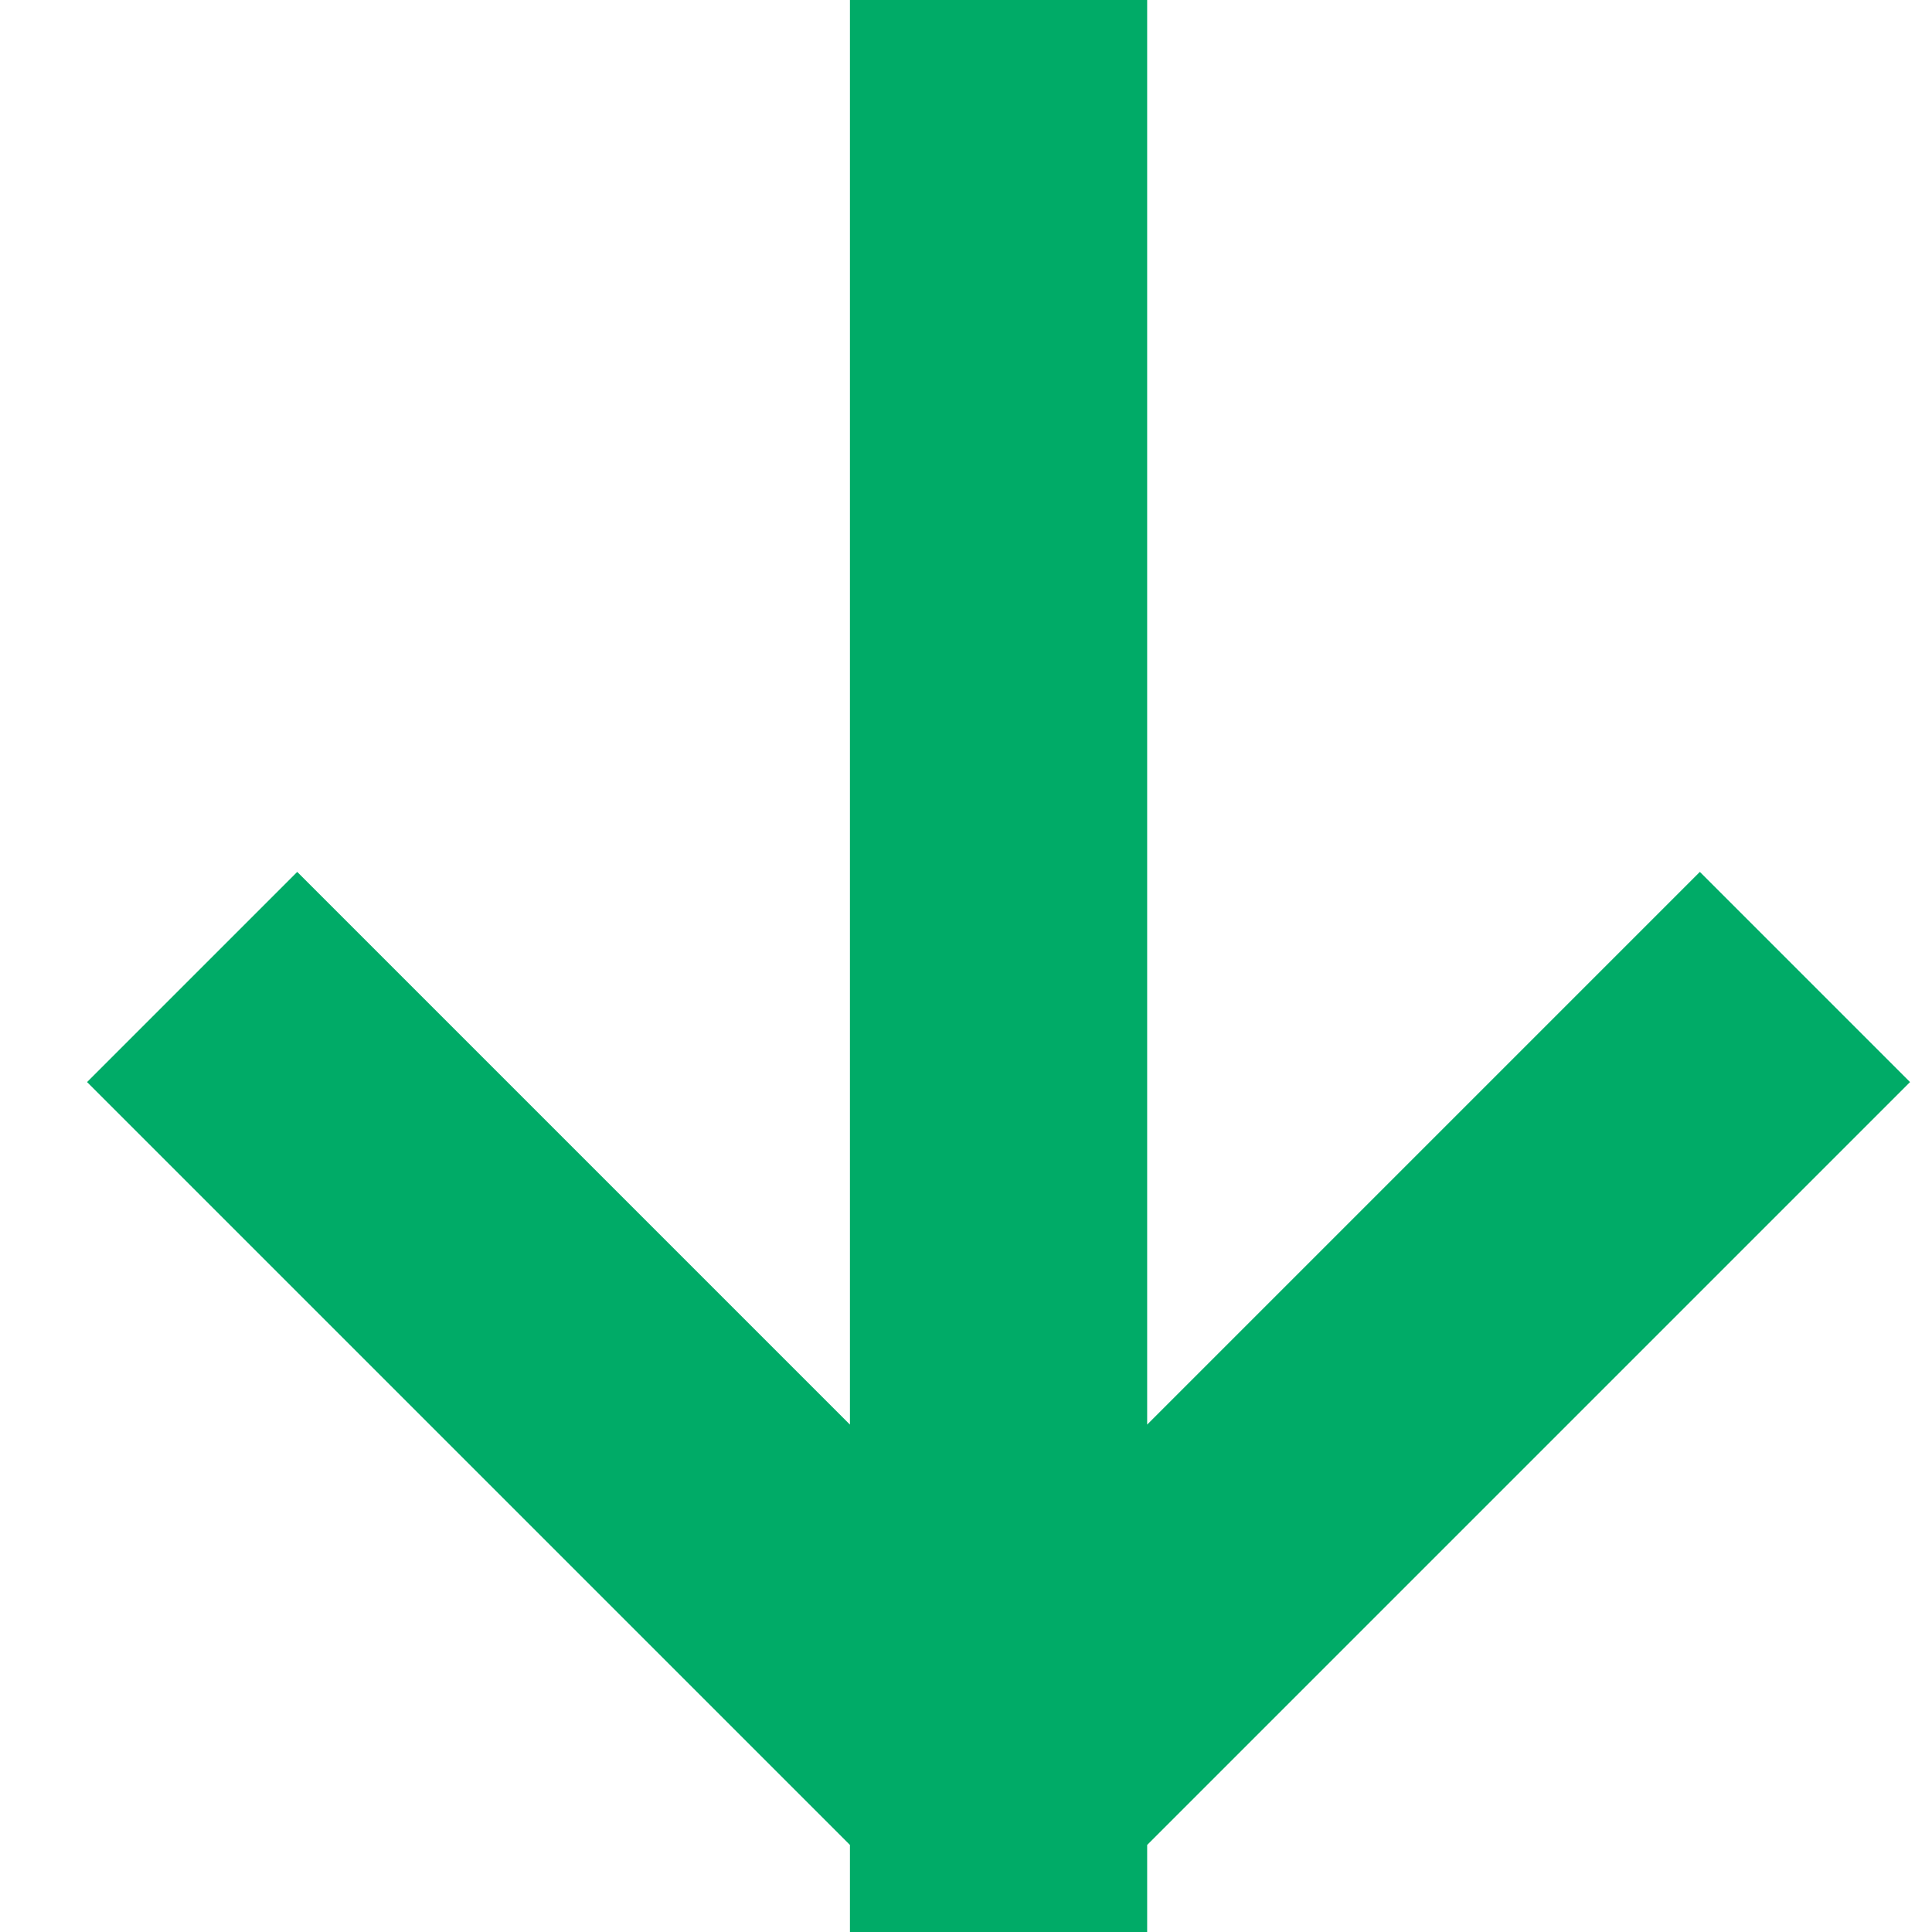
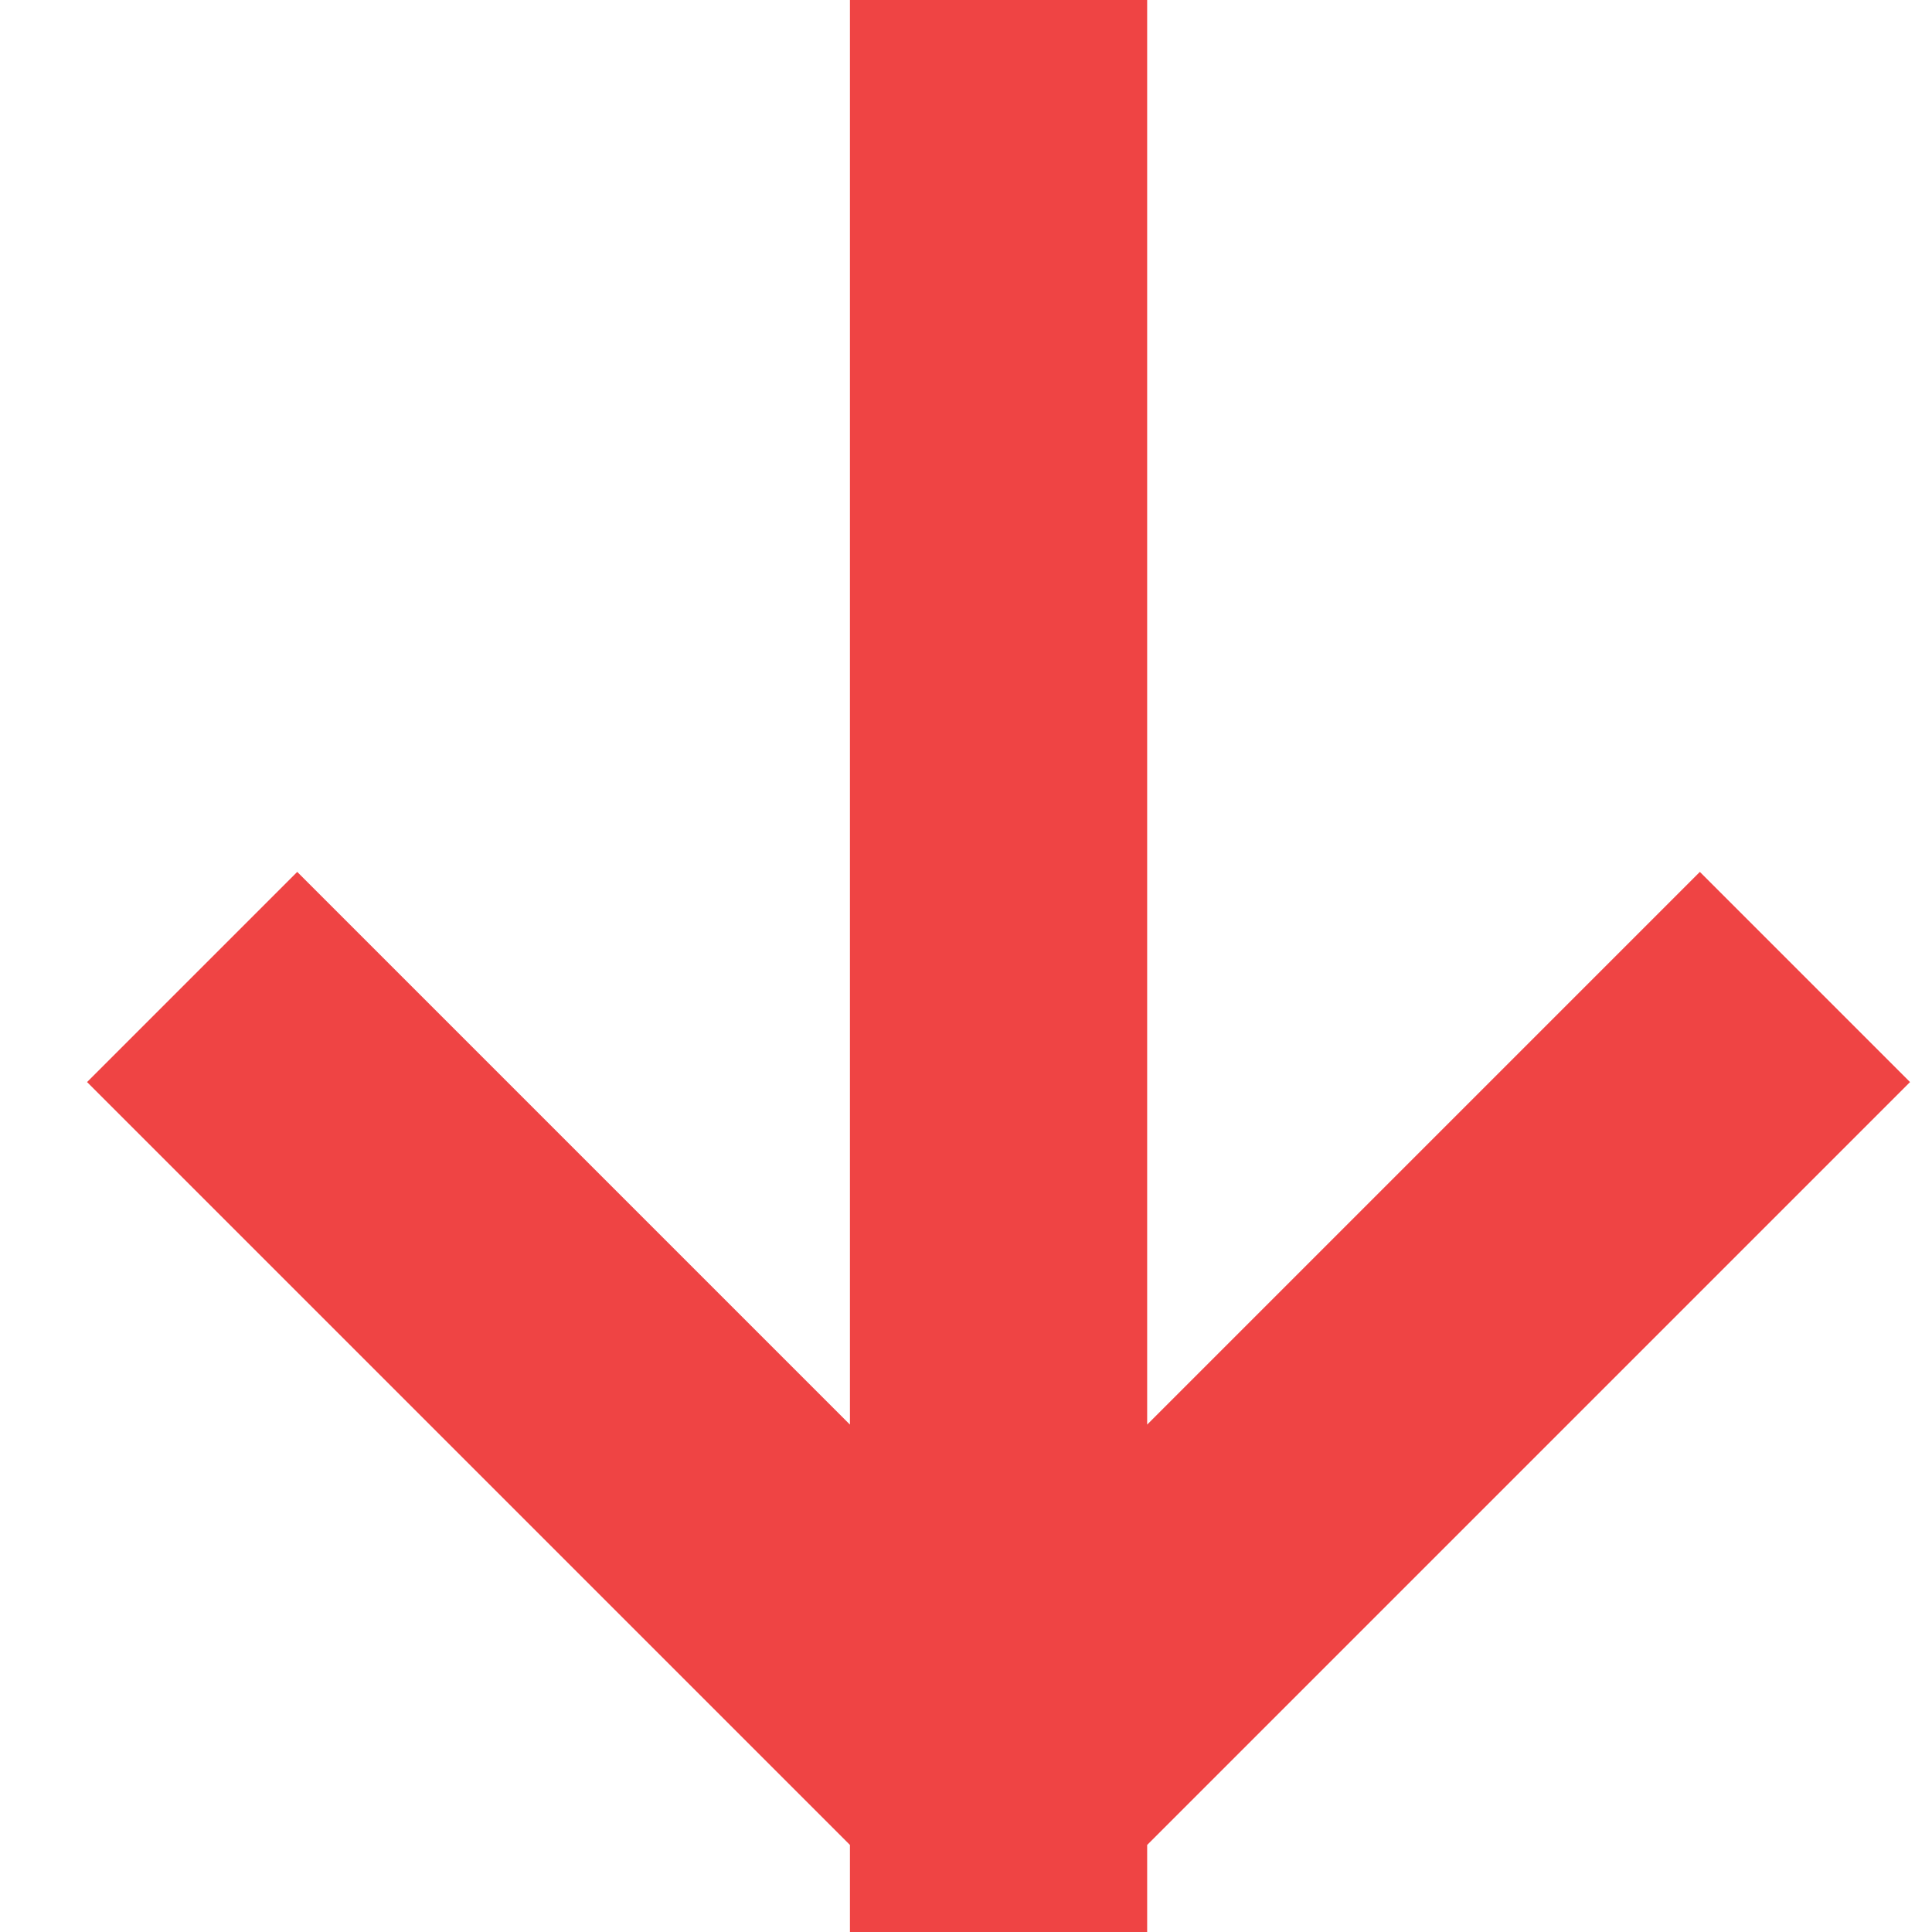
<svg xmlns="http://www.w3.org/2000/svg" width="13" height="13" viewBox="0 0 13 13" fill="none">
-   <path d="M6.719 1L6.719 12M6.719 12L2 7.281M6.719 12L11.438 7.281" stroke="#00AB67" stroke-width="2" stroke-linecap="square" stroke-linejoin="round" />
+   <path d="M6.719 1L6.719 12M6.719 12L2 7.281M6.719 12L11.438 7.281" stroke="rgb(239, 68, 68)" stroke-width="2" stroke-linecap="square" stroke-linejoin="round" />
</svg>
